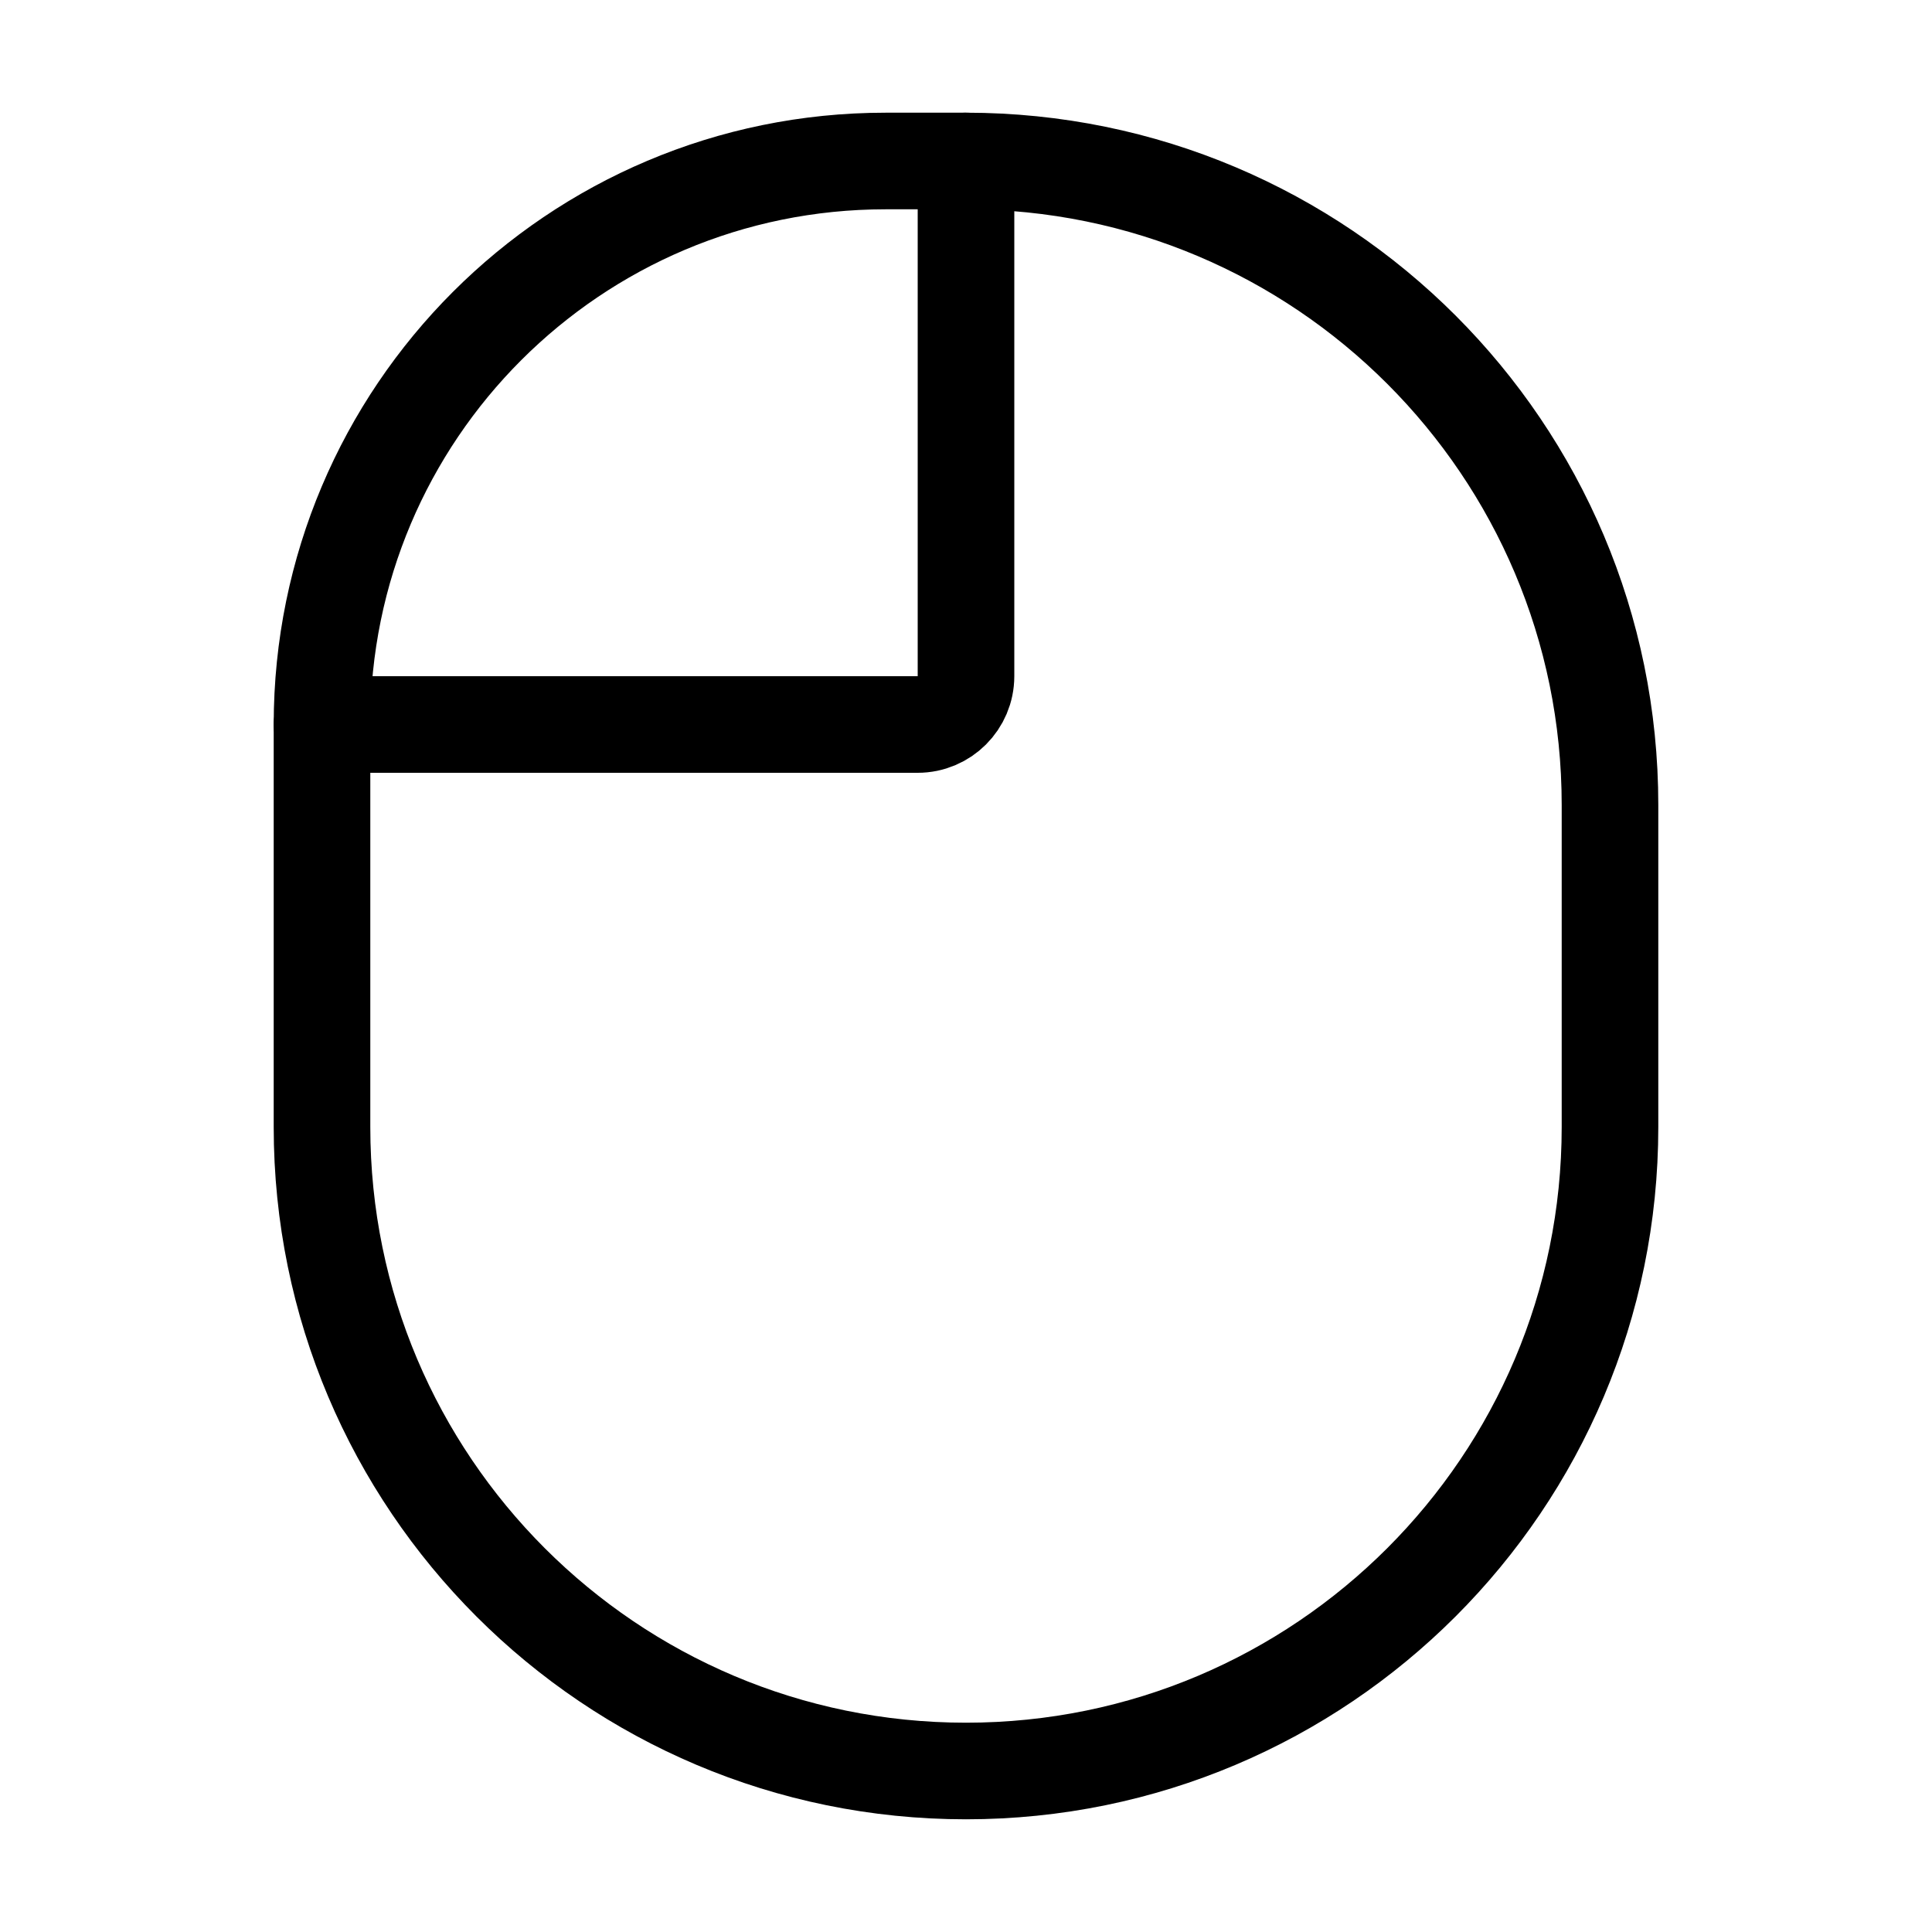
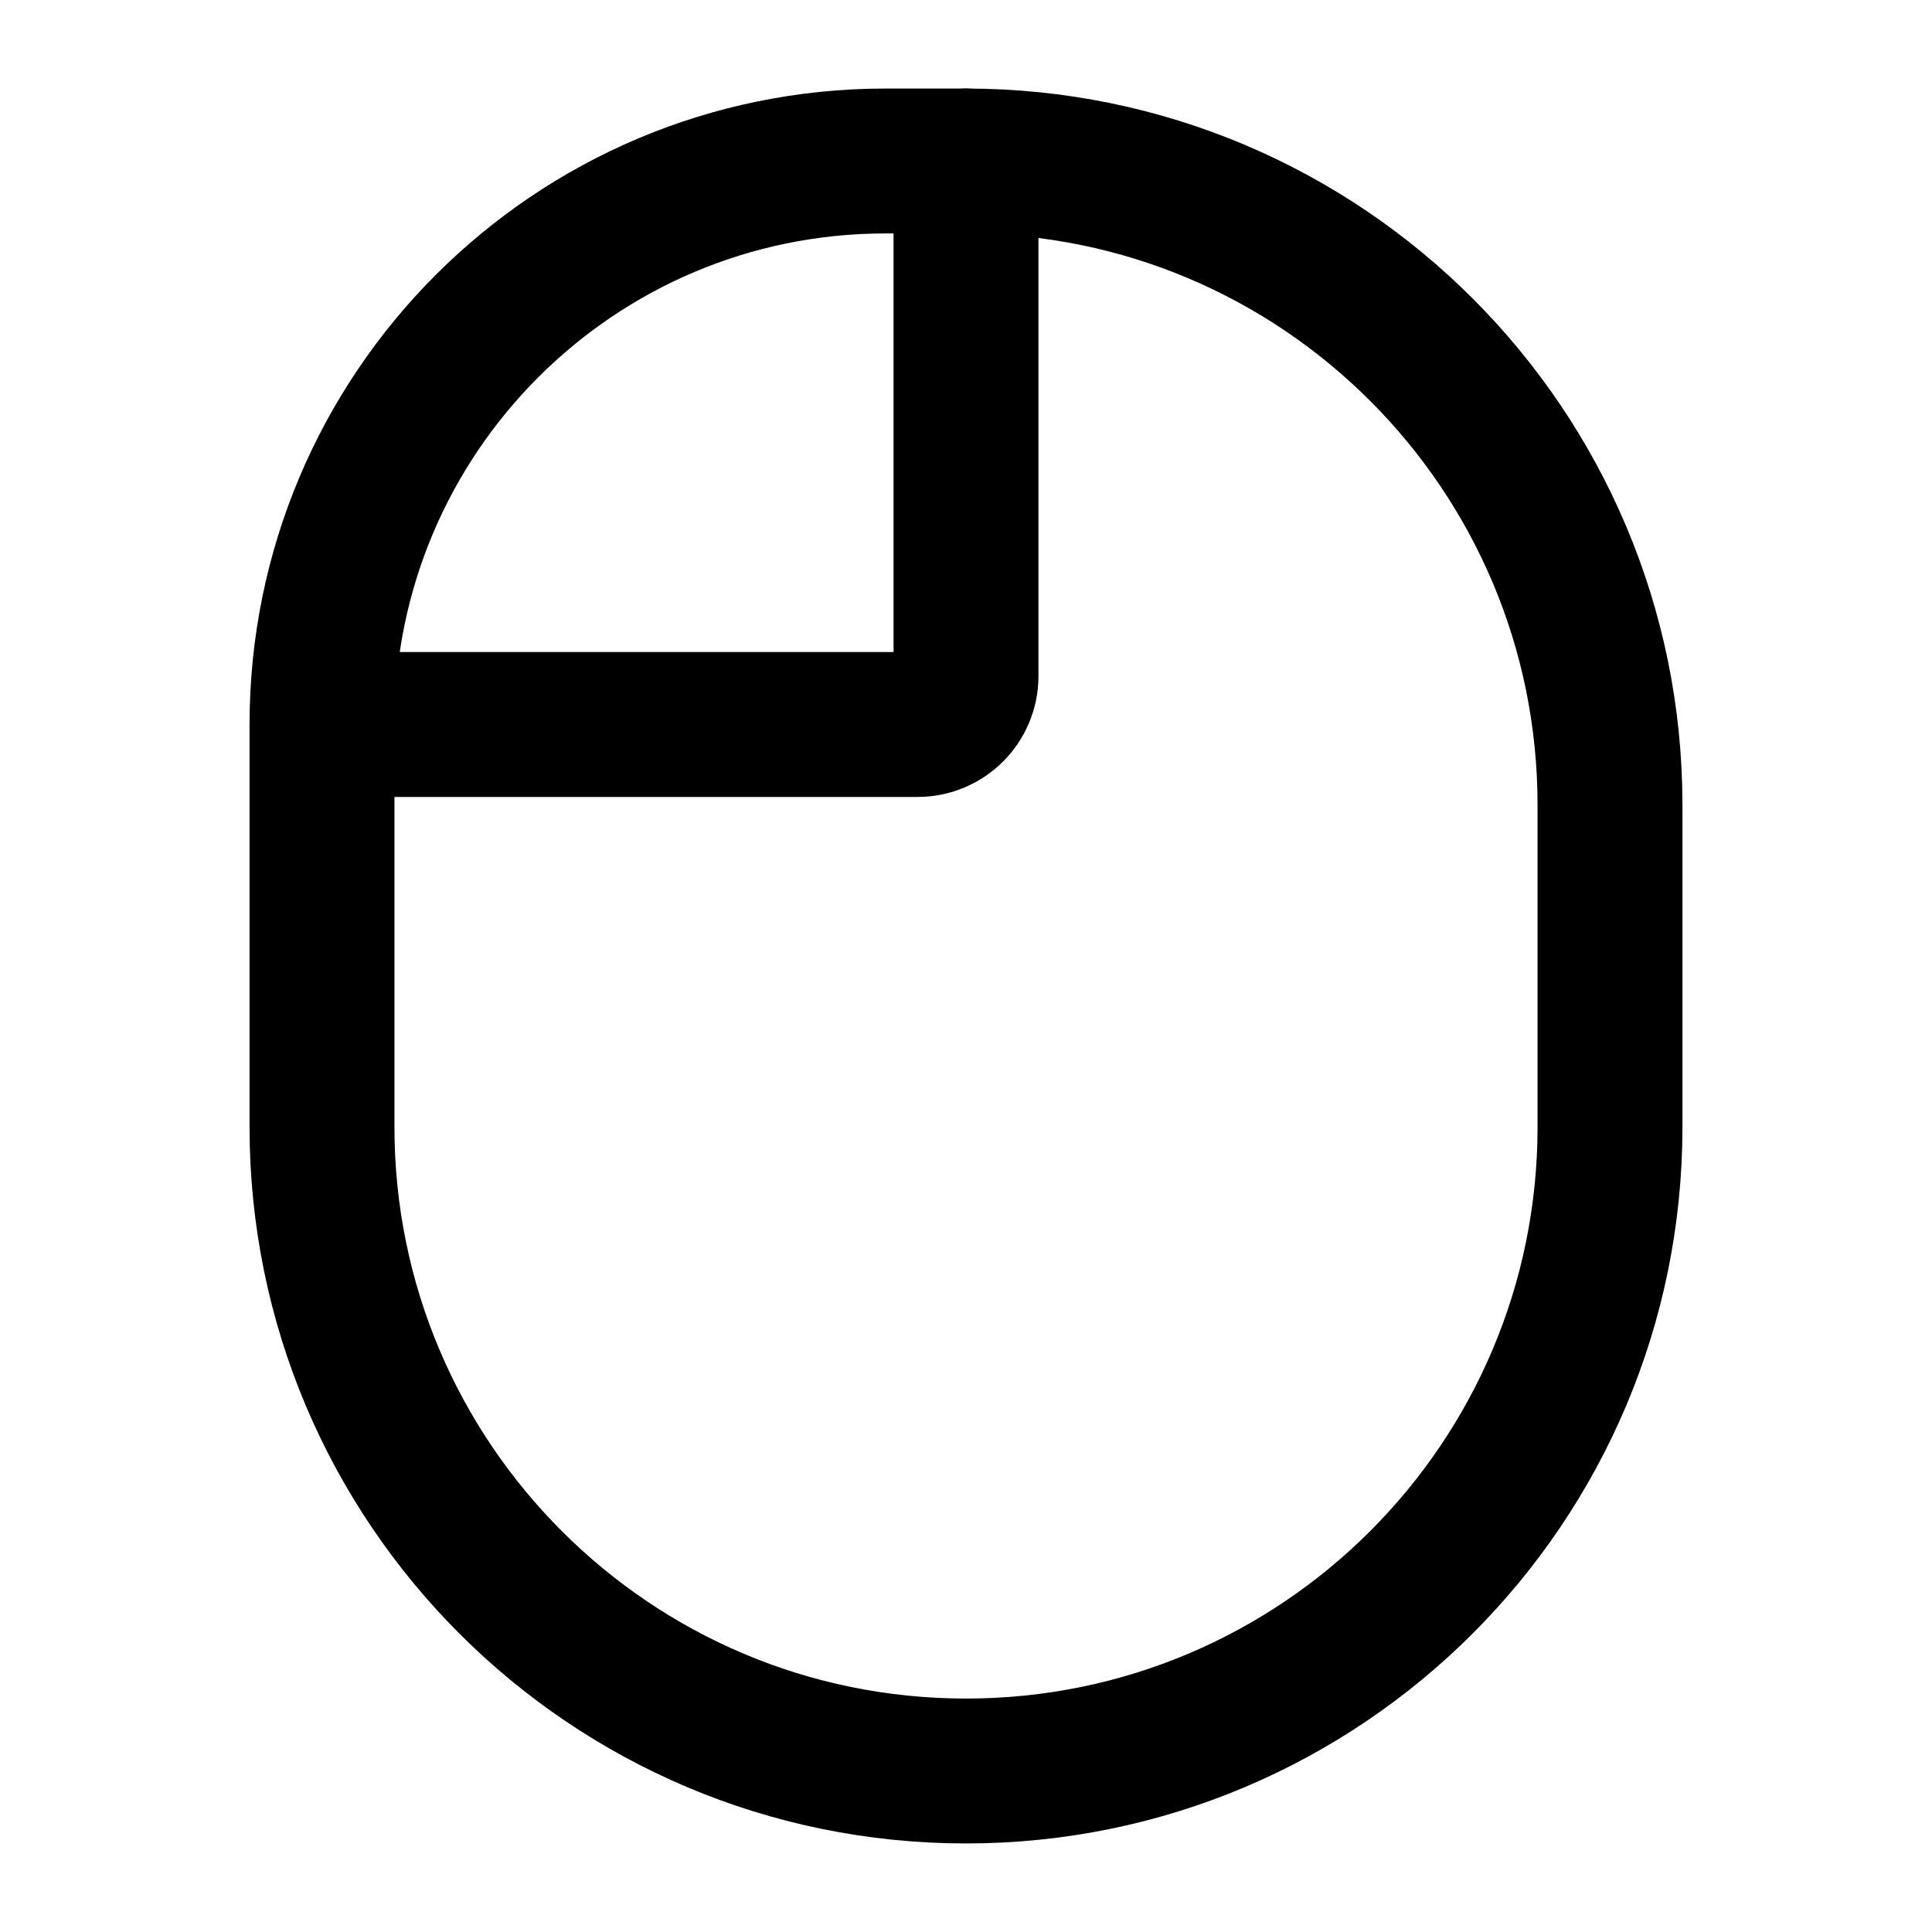
- <svg xmlns="http://www.w3.org/2000/svg" width="33px" height="33px" stroke-width="2.2" viewBox="0 0 24 24" fill="none" color="#000000">
-   <path d="M20 10V14C20 18.418 16.418 22 12 22C7.582 22 4 18.418 4 14V9C4 5.134 7.134 2 11 2H12C16.418 2 20 5.582 20 10Z" stroke="#000000" stroke-width="1.2" stroke-linecap="round" />
-   <path d="M12 2V8.4C12 8.731 11.731 9 11.4 9H4" stroke="#000000" stroke-width="1.2" stroke-linecap="round" />
+ <svg xmlns="http://www.w3.org/2000/svg" width="33px" height="33px" stroke-width="1.8" viewBox="0 0 24 24" fill="none" color="#000000">
+   <path d="M20 10V14C20 18.418 16.418 22 12 22C7.582 22 4 18.418 4 14V9C4 5.134 7.134 2 11 2H12C16.418 2 20 5.582 20 10Z" stroke="#000000" stroke-width="1.8" stroke-linecap="round" />
+   <path d="M12 2V8.4C12 8.731 11.731 9 11.4 9H4" stroke="#000000" stroke-width="1.8" stroke-linecap="round" />
</svg>
